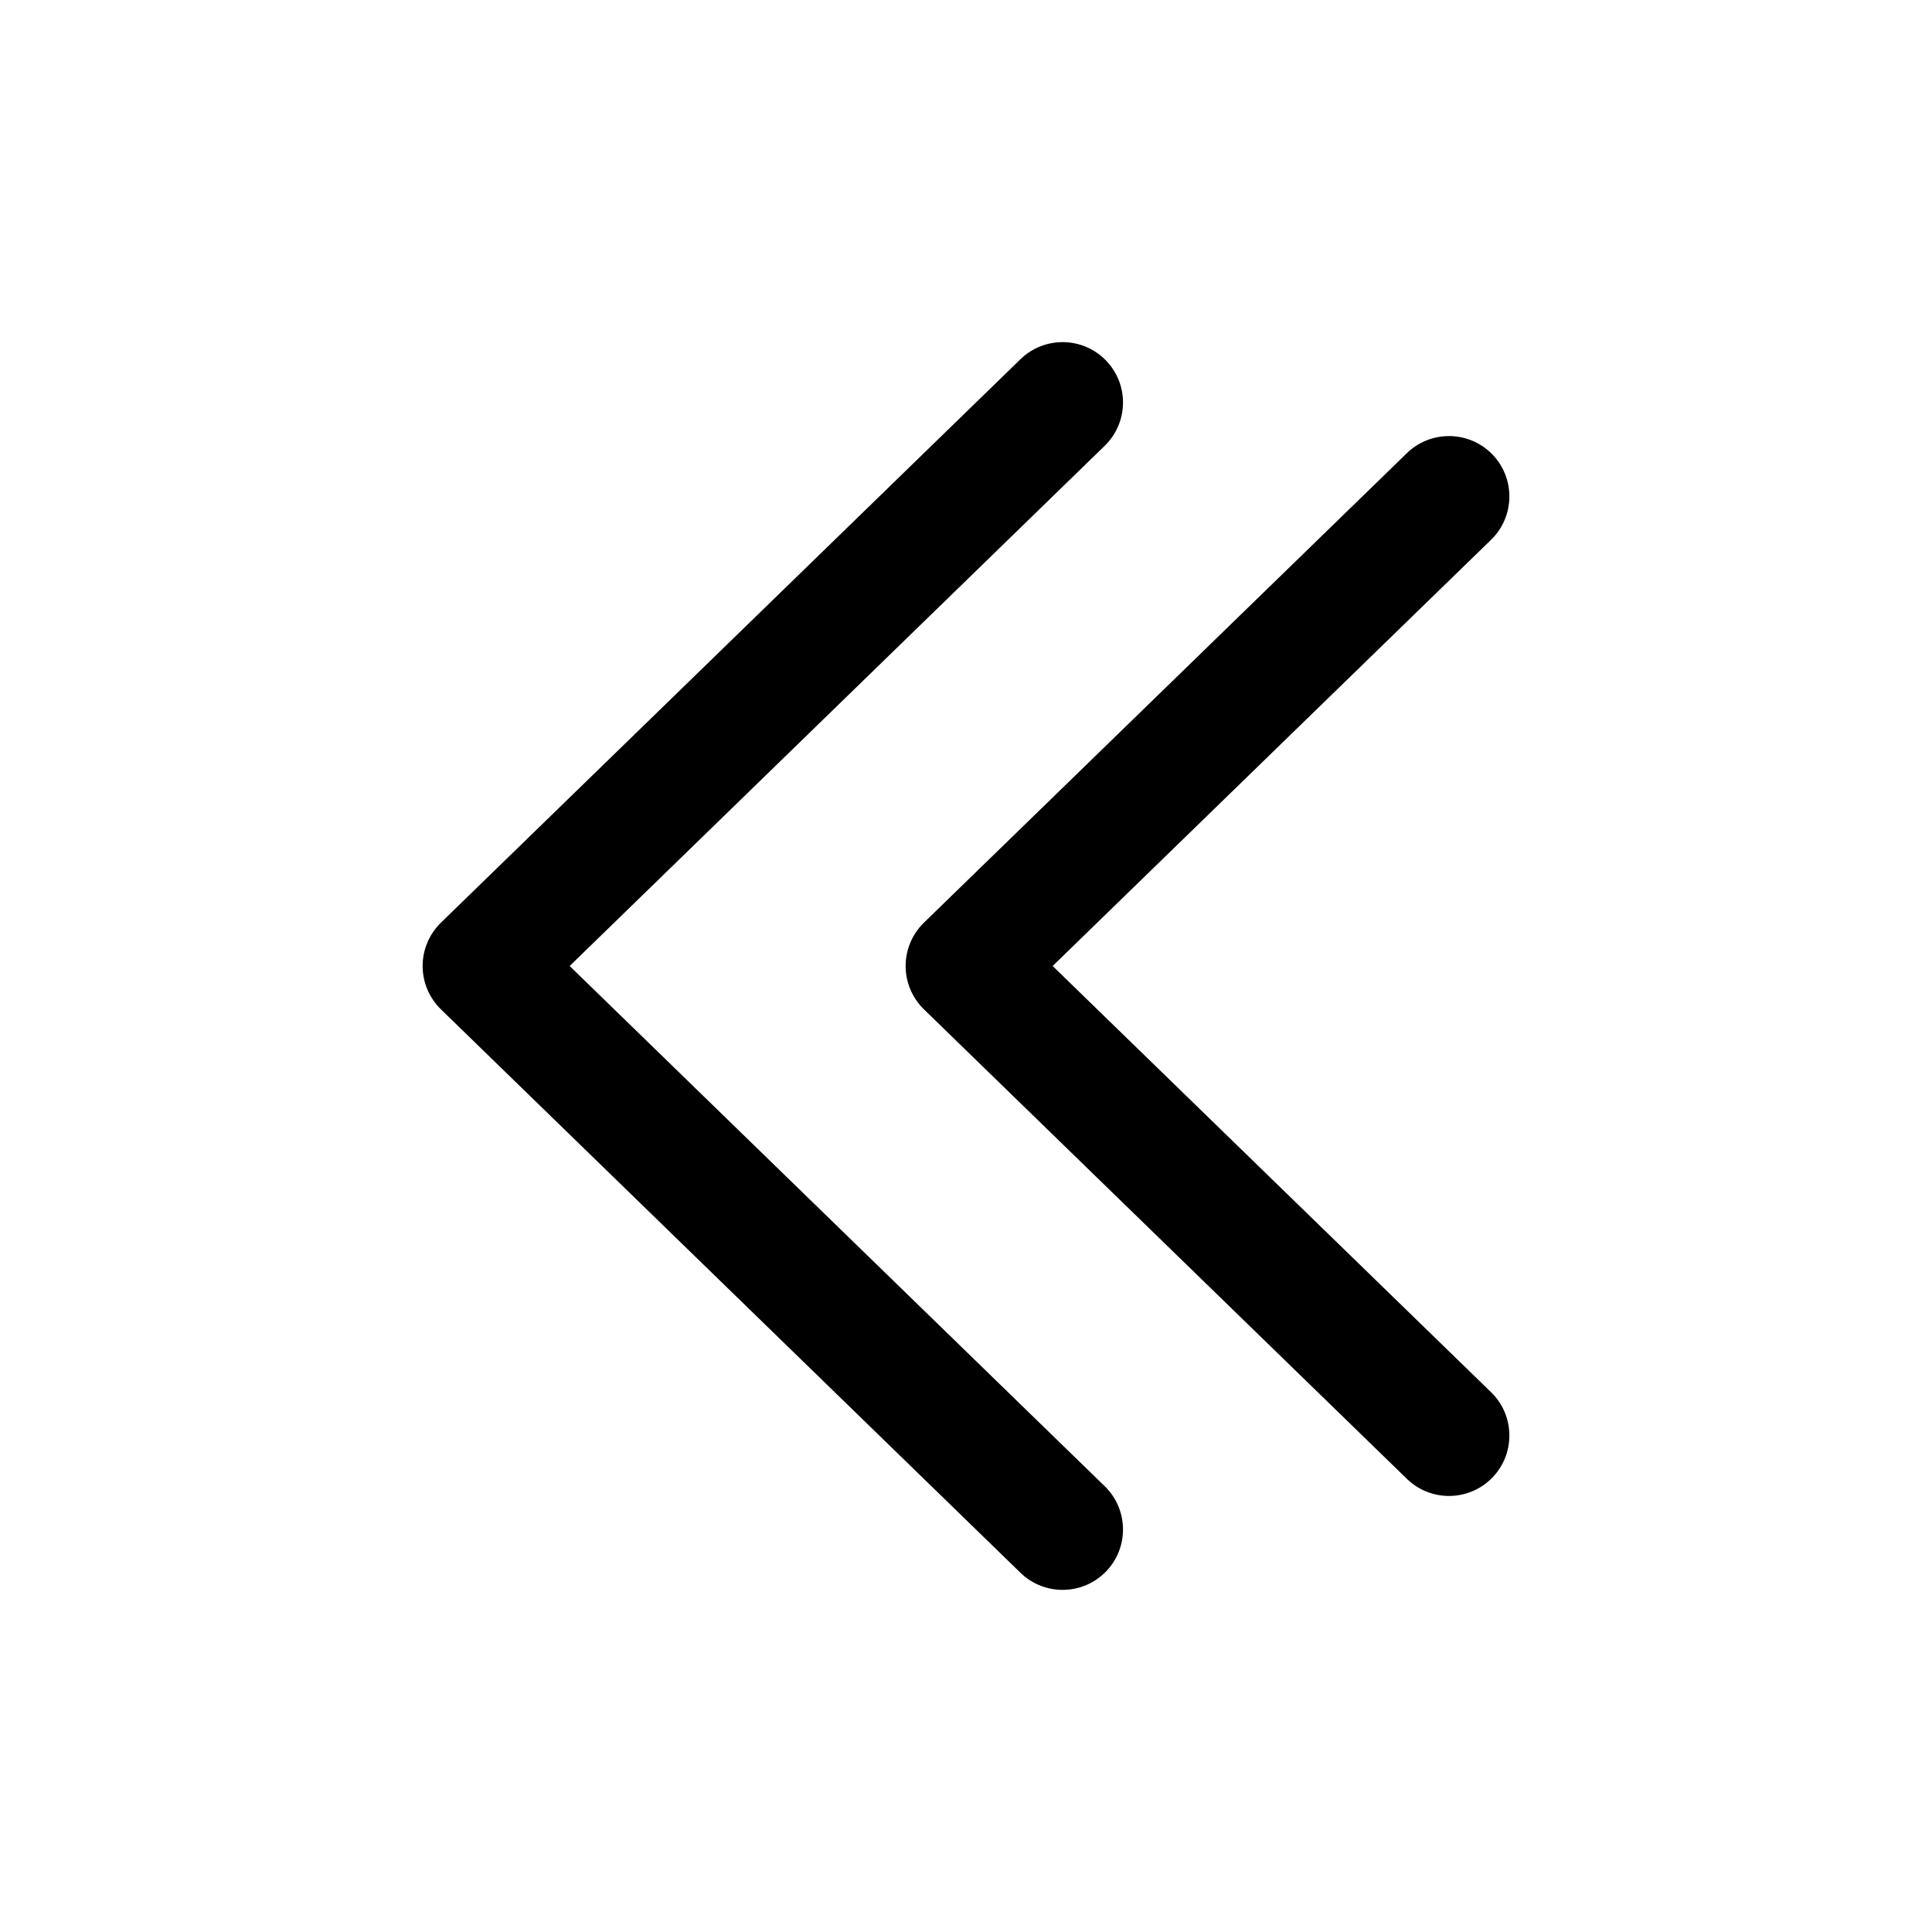
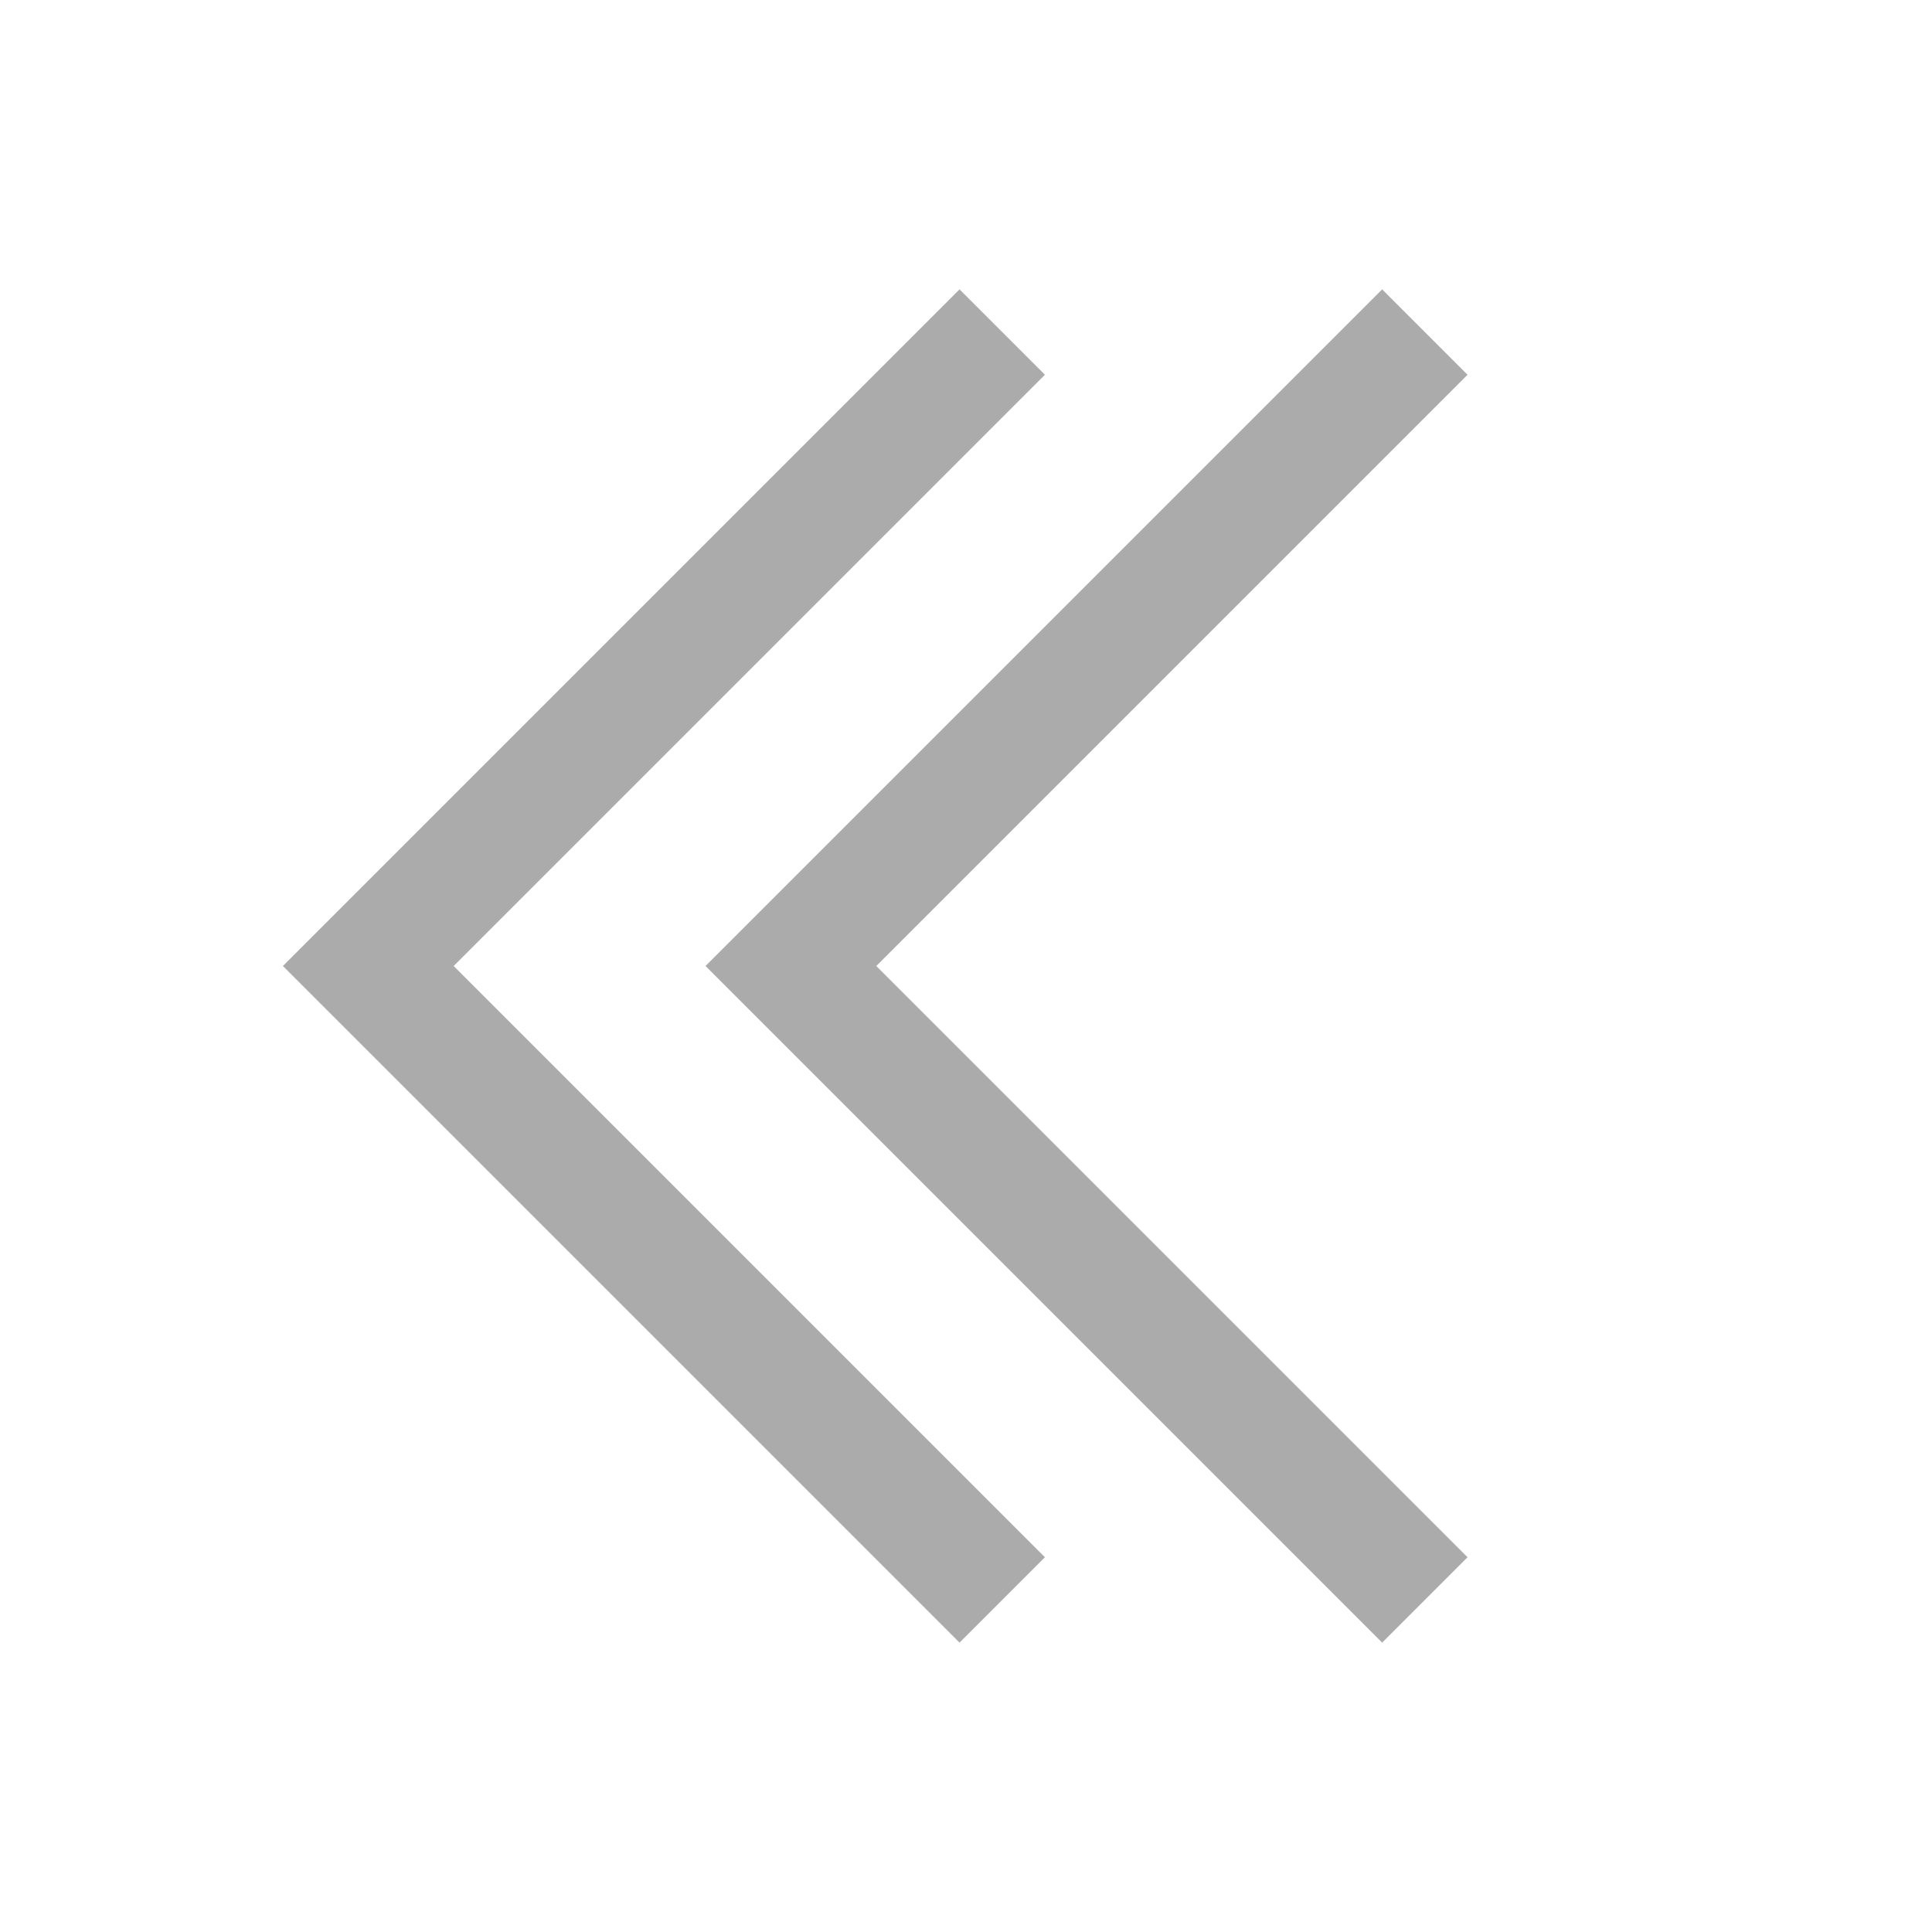
- <svg xmlns="http://www.w3.org/2000/svg" width="800px" height="800px" viewBox="0 0 24 24" fill="none">
-   <path d="M12.677 19.538C12.974 19.826 13.449 19.82 13.738 19.523C14.027 19.226 14.02 18.751 13.723 18.462L12.677 19.538ZM6 12L5.477 11.462C5.332 11.604 5.25 11.797 5.25 12C5.25 12.203 5.332 12.396 5.477 12.538L6 12ZM13.723 5.538C14.02 5.249 14.027 4.774 13.738 4.477C13.449 4.18 12.974 4.174 12.677 4.462L13.723 5.538ZM17.477 18.371C17.774 18.66 18.249 18.653 18.538 18.356C18.826 18.059 18.82 17.584 18.523 17.295L17.477 18.371ZM12 12L11.477 11.462C11.332 11.604 11.25 11.797 11.25 12C11.25 12.203 11.332 12.396 11.477 12.538L12 12ZM18.523 6.705C18.82 6.416 18.826 5.941 18.538 5.644C18.249 5.347 17.774 5.341 17.477 5.629L18.523 6.705ZM13.723 18.462L6.523 11.462L5.477 12.538L12.677 19.538L13.723 18.462ZM6.523 12.538L13.723 5.538L12.677 4.462L5.477 11.462L6.523 12.538ZM18.523 17.295L12.523 11.462L11.477 12.538L17.477 18.371L18.523 17.295ZM12.523 12.538L18.523 6.705L17.477 5.629L11.477 11.462L12.523 12.538Z" fill="#000000" />
+ <svg xmlns="http://www.w3.org/2000/svg" version="1.1" id="Layer_1" viewBox="0 0 32 32" xml:space="preserve" width="800px" height="800px" fill="ababab" stroke="ababab">
+   <g id="SVGRepo_bgCarrier" stroke-width="0" />
+   <g id="SVGRepo_tracerCarrier" stroke-linecap="round" stroke-linejoin="round" />
+   <g id="SVGRepo_iconCarrier">
+     <polyline style="fill:none;stroke:#ababab;stroke-width:2;stroke-miterlimit:10;" points="16.6,26.5 6.1,16 16.6,5.5 " />
+     <polyline style="fill:none;stroke:#ababab;stroke-width:2;stroke-miterlimit:10;" points="23.6,26.5 13.1,16 23.6,5.5 " />
+   </g>
</svg>
